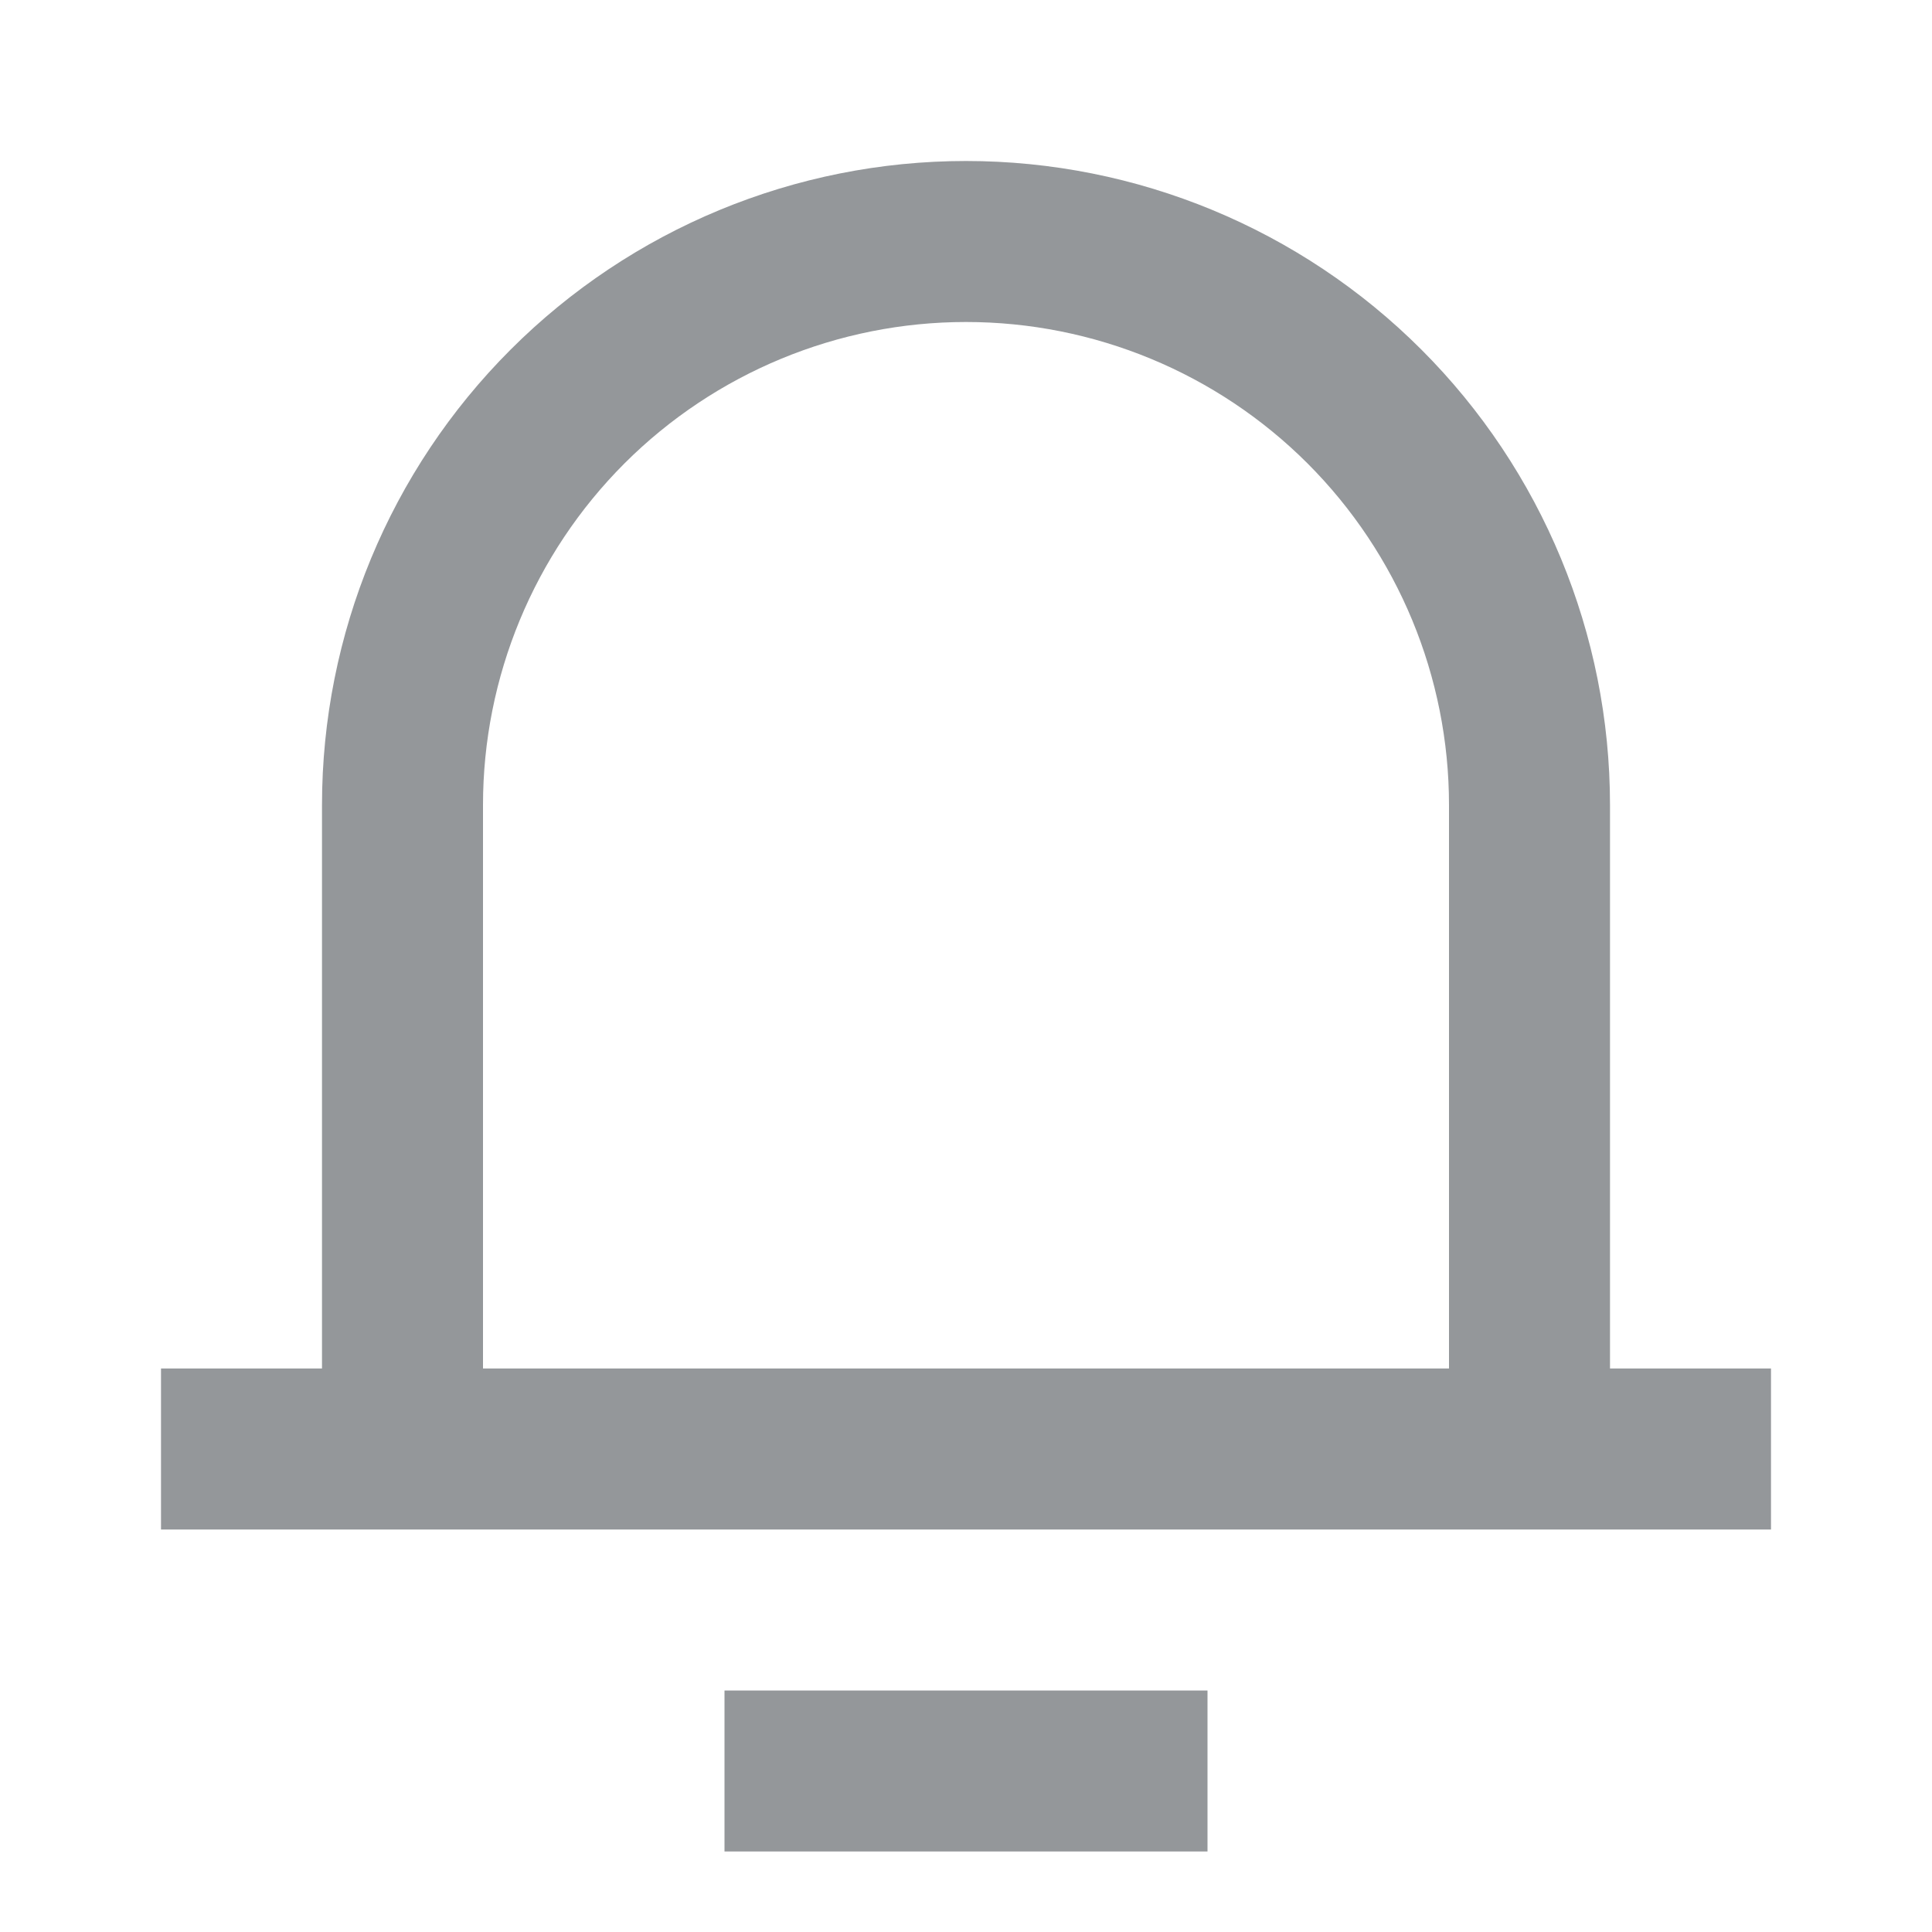
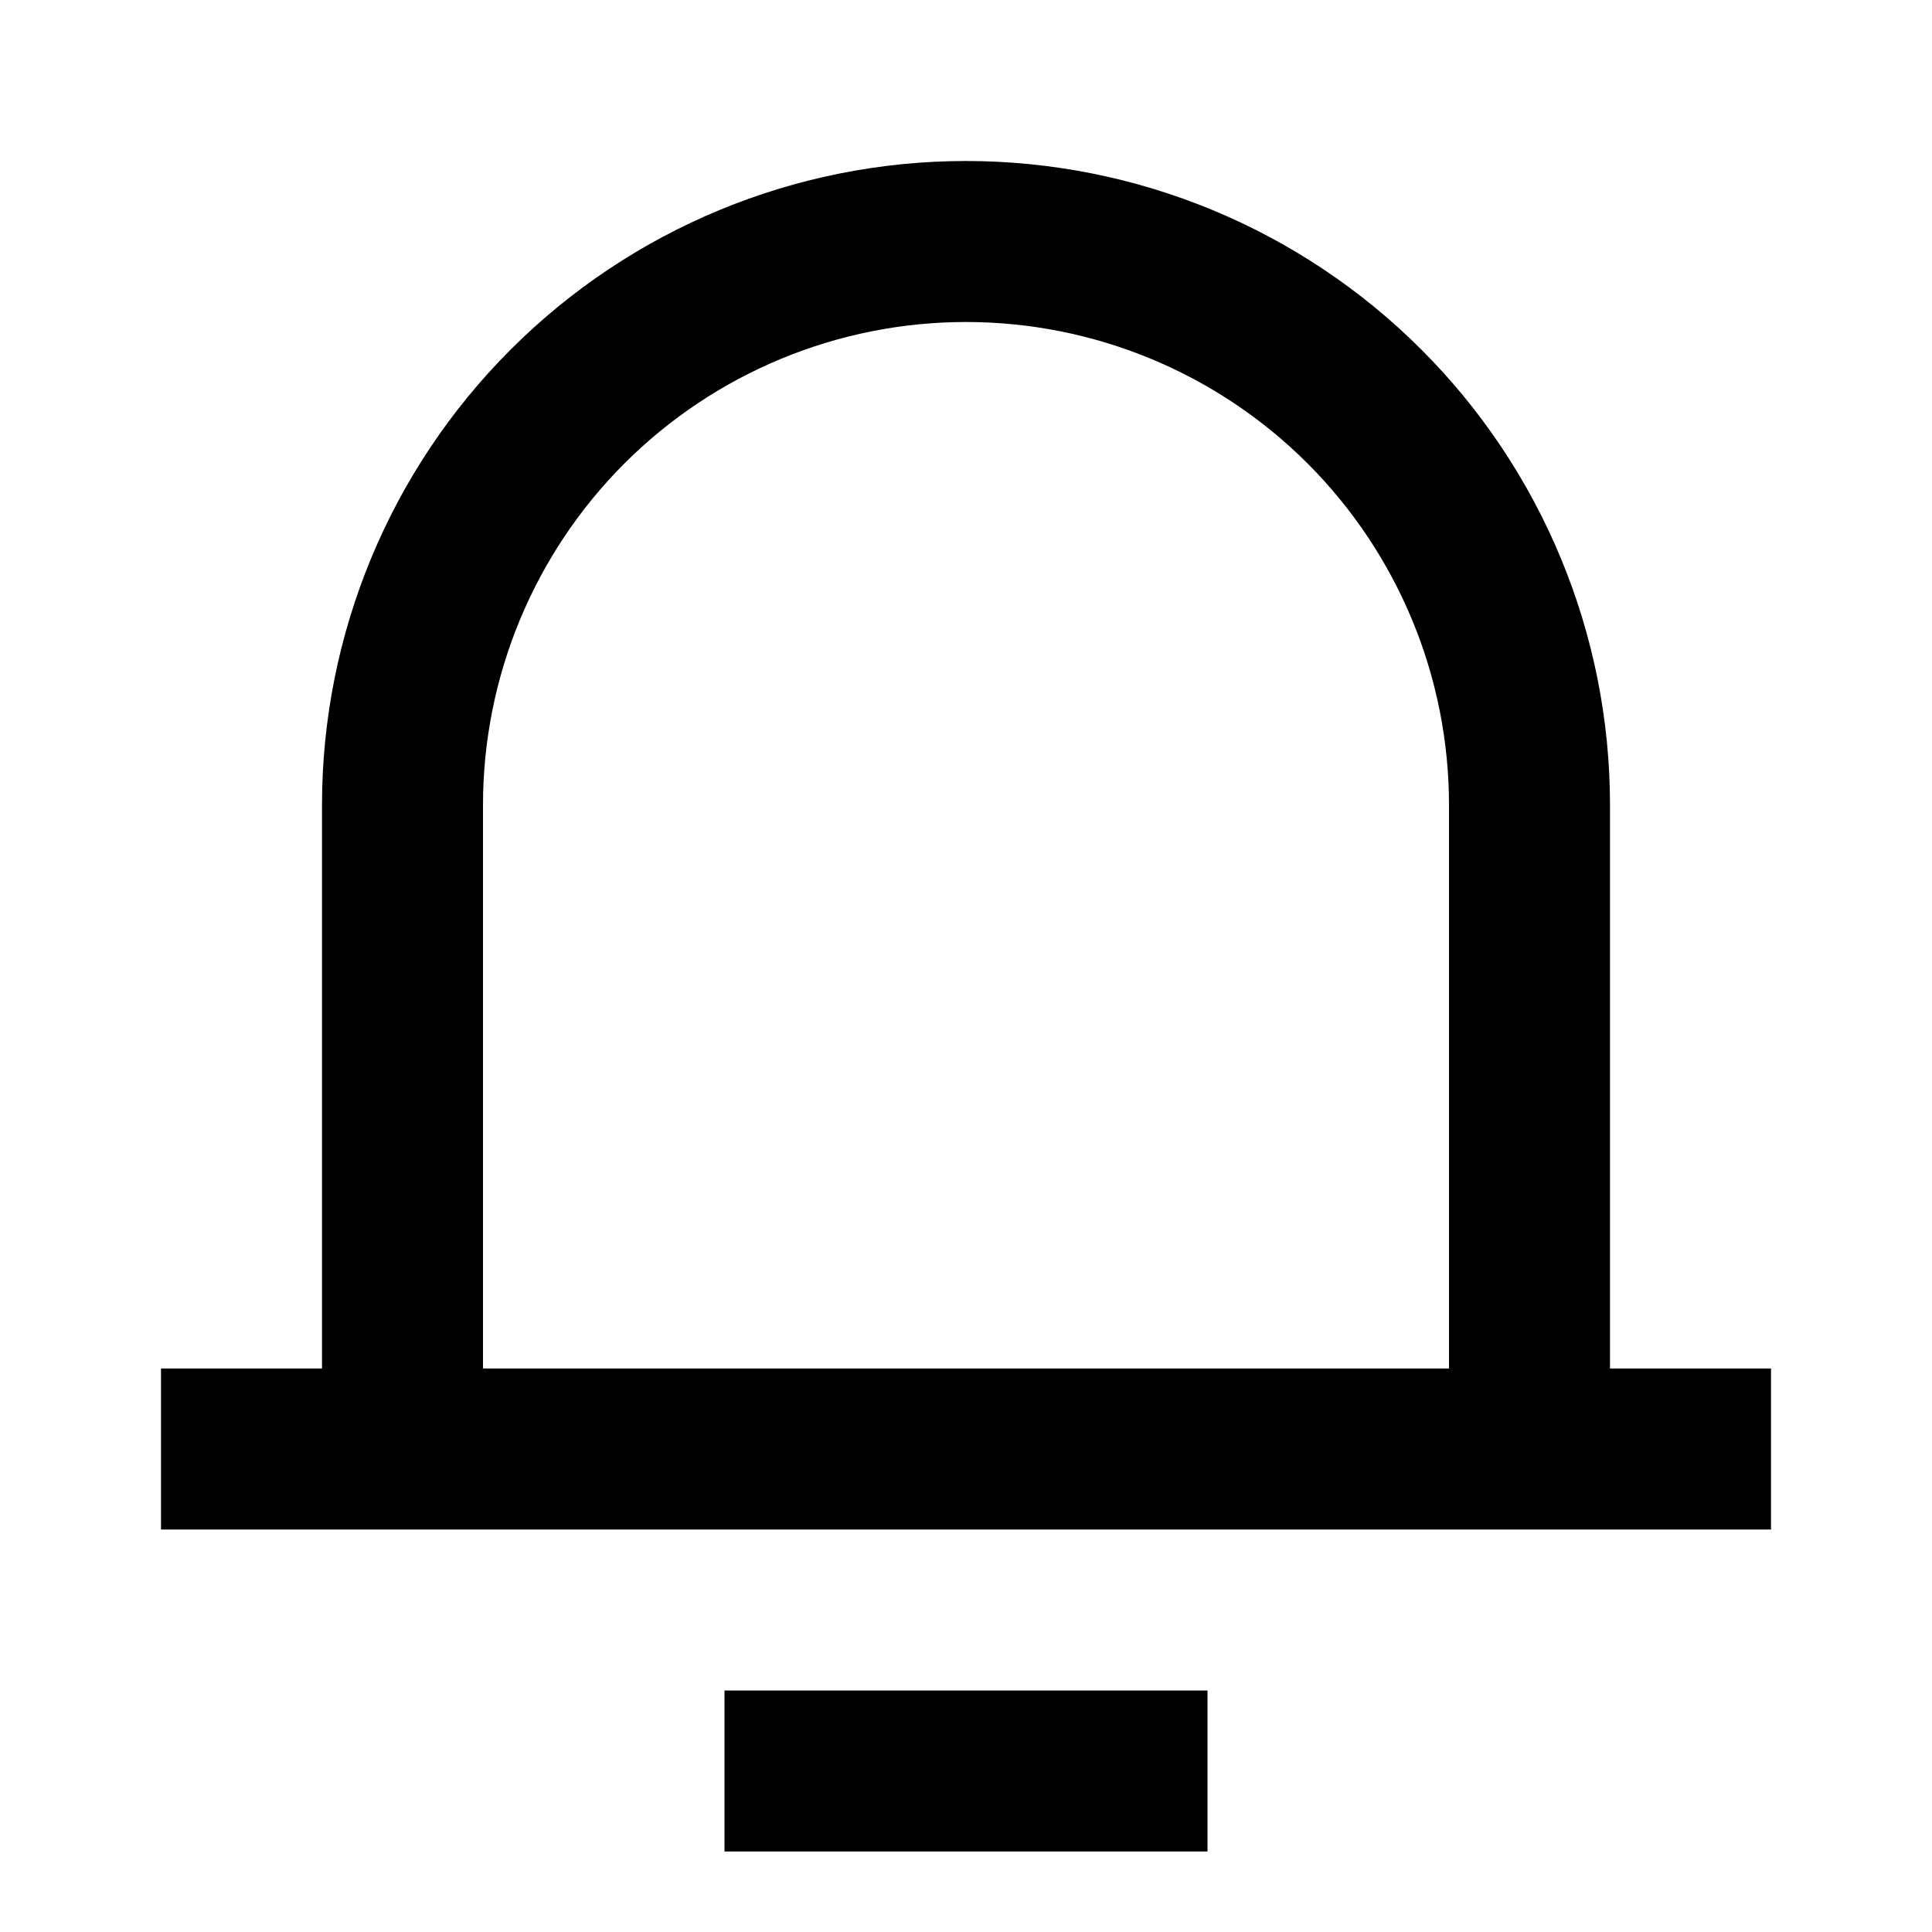
<svg xmlns="http://www.w3.org/2000/svg" width="24" height="24" viewBox="0 0 24 24" fill="none">
-   <path d="M20 17H22V19H2V17H4V10C4 7.878 4.843 5.843 6.343 4.343C7.843 2.843 9.878 2 12 2C14.122 2 16.157 2.843 17.657 4.343C19.157 5.843 20 7.878 20 10V17ZM18 17V10C18 8.409 17.368 6.883 16.243 5.757C15.117 4.632 13.591 4 12 4C10.409 4 8.883 4.632 7.757 5.757C6.632 6.883 6 8.409 6 10V17H18ZM9 21H15V23H9V21Z" fill="#94979A" />
+   <path d="M20 17H22V19H2V17H4V10C4 7.878 4.843 5.843 6.343 4.343C7.843 2.843 9.878 2 12 2C14.122 2 16.157 2.843 17.657 4.343C19.157 5.843 20 7.878 20 10V17ZM18 17V10C18 8.409 17.368 6.883 16.243 5.757C15.117 4.632 13.591 4 12 4C10.409 4 8.883 4.632 7.757 5.757C6.632 6.883 6 8.409 6 10V17H18ZM9 21H15V23H9V21Z" fill="currentColor" />
</svg>
